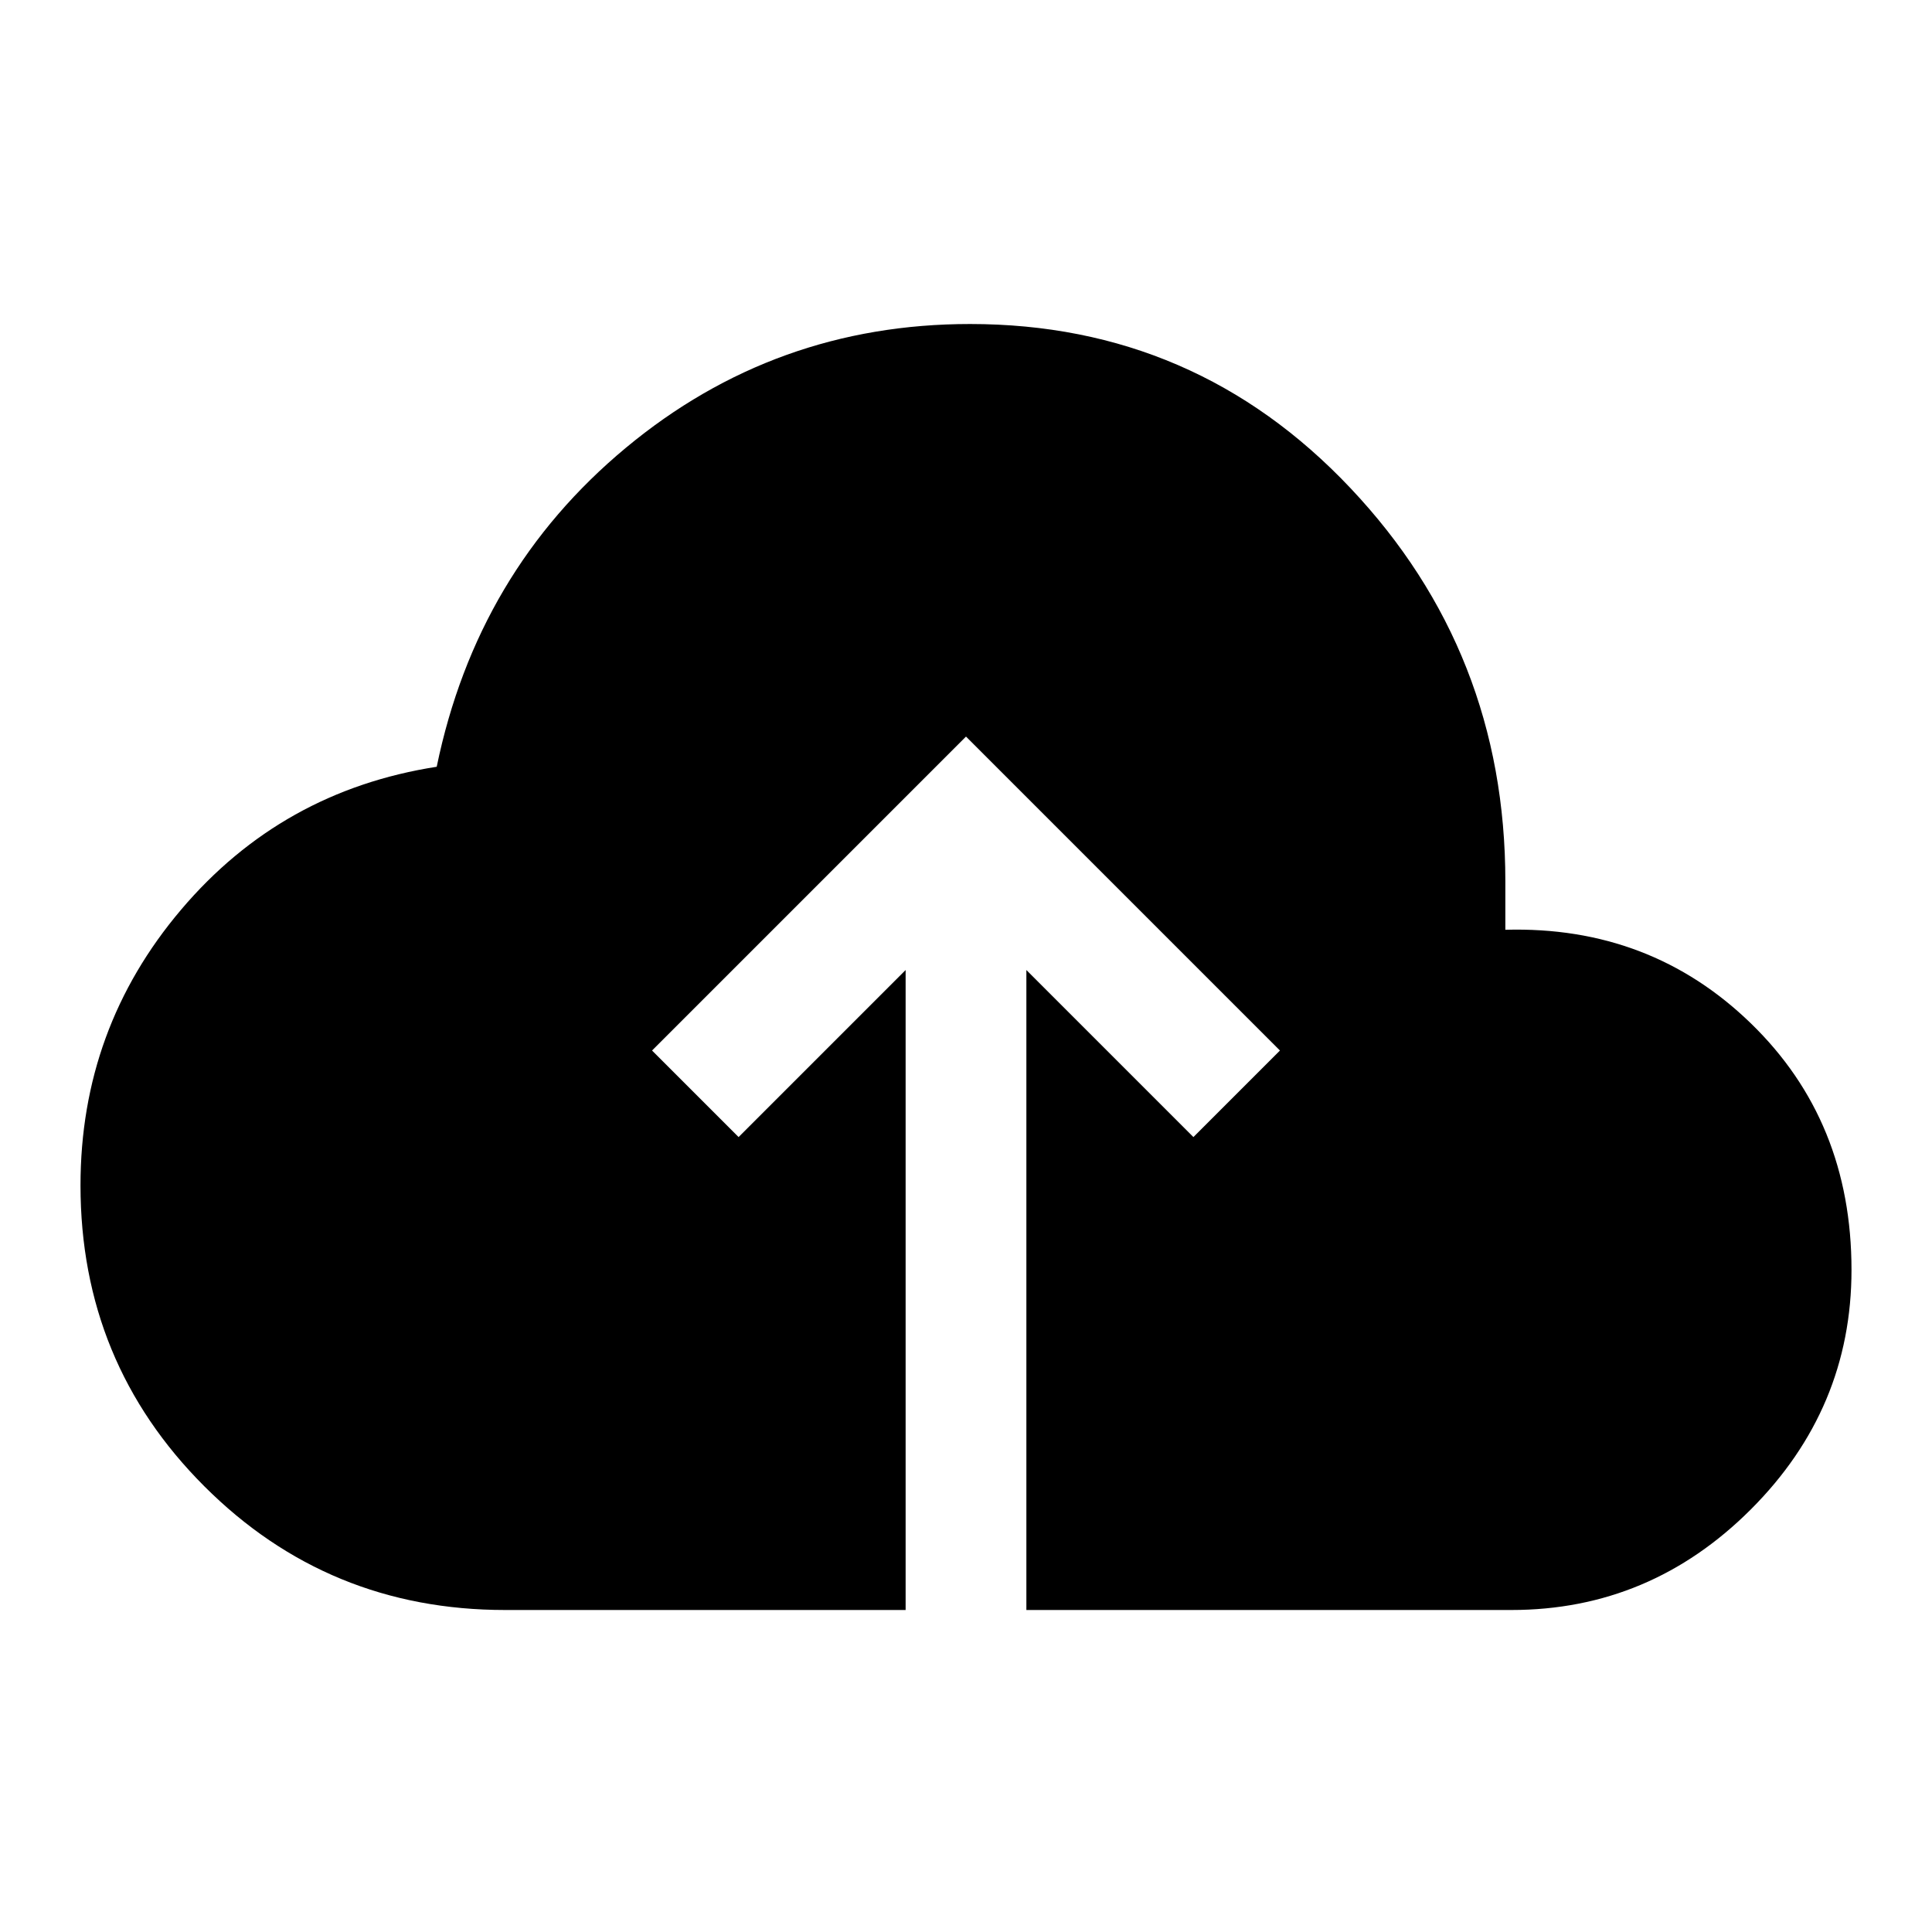
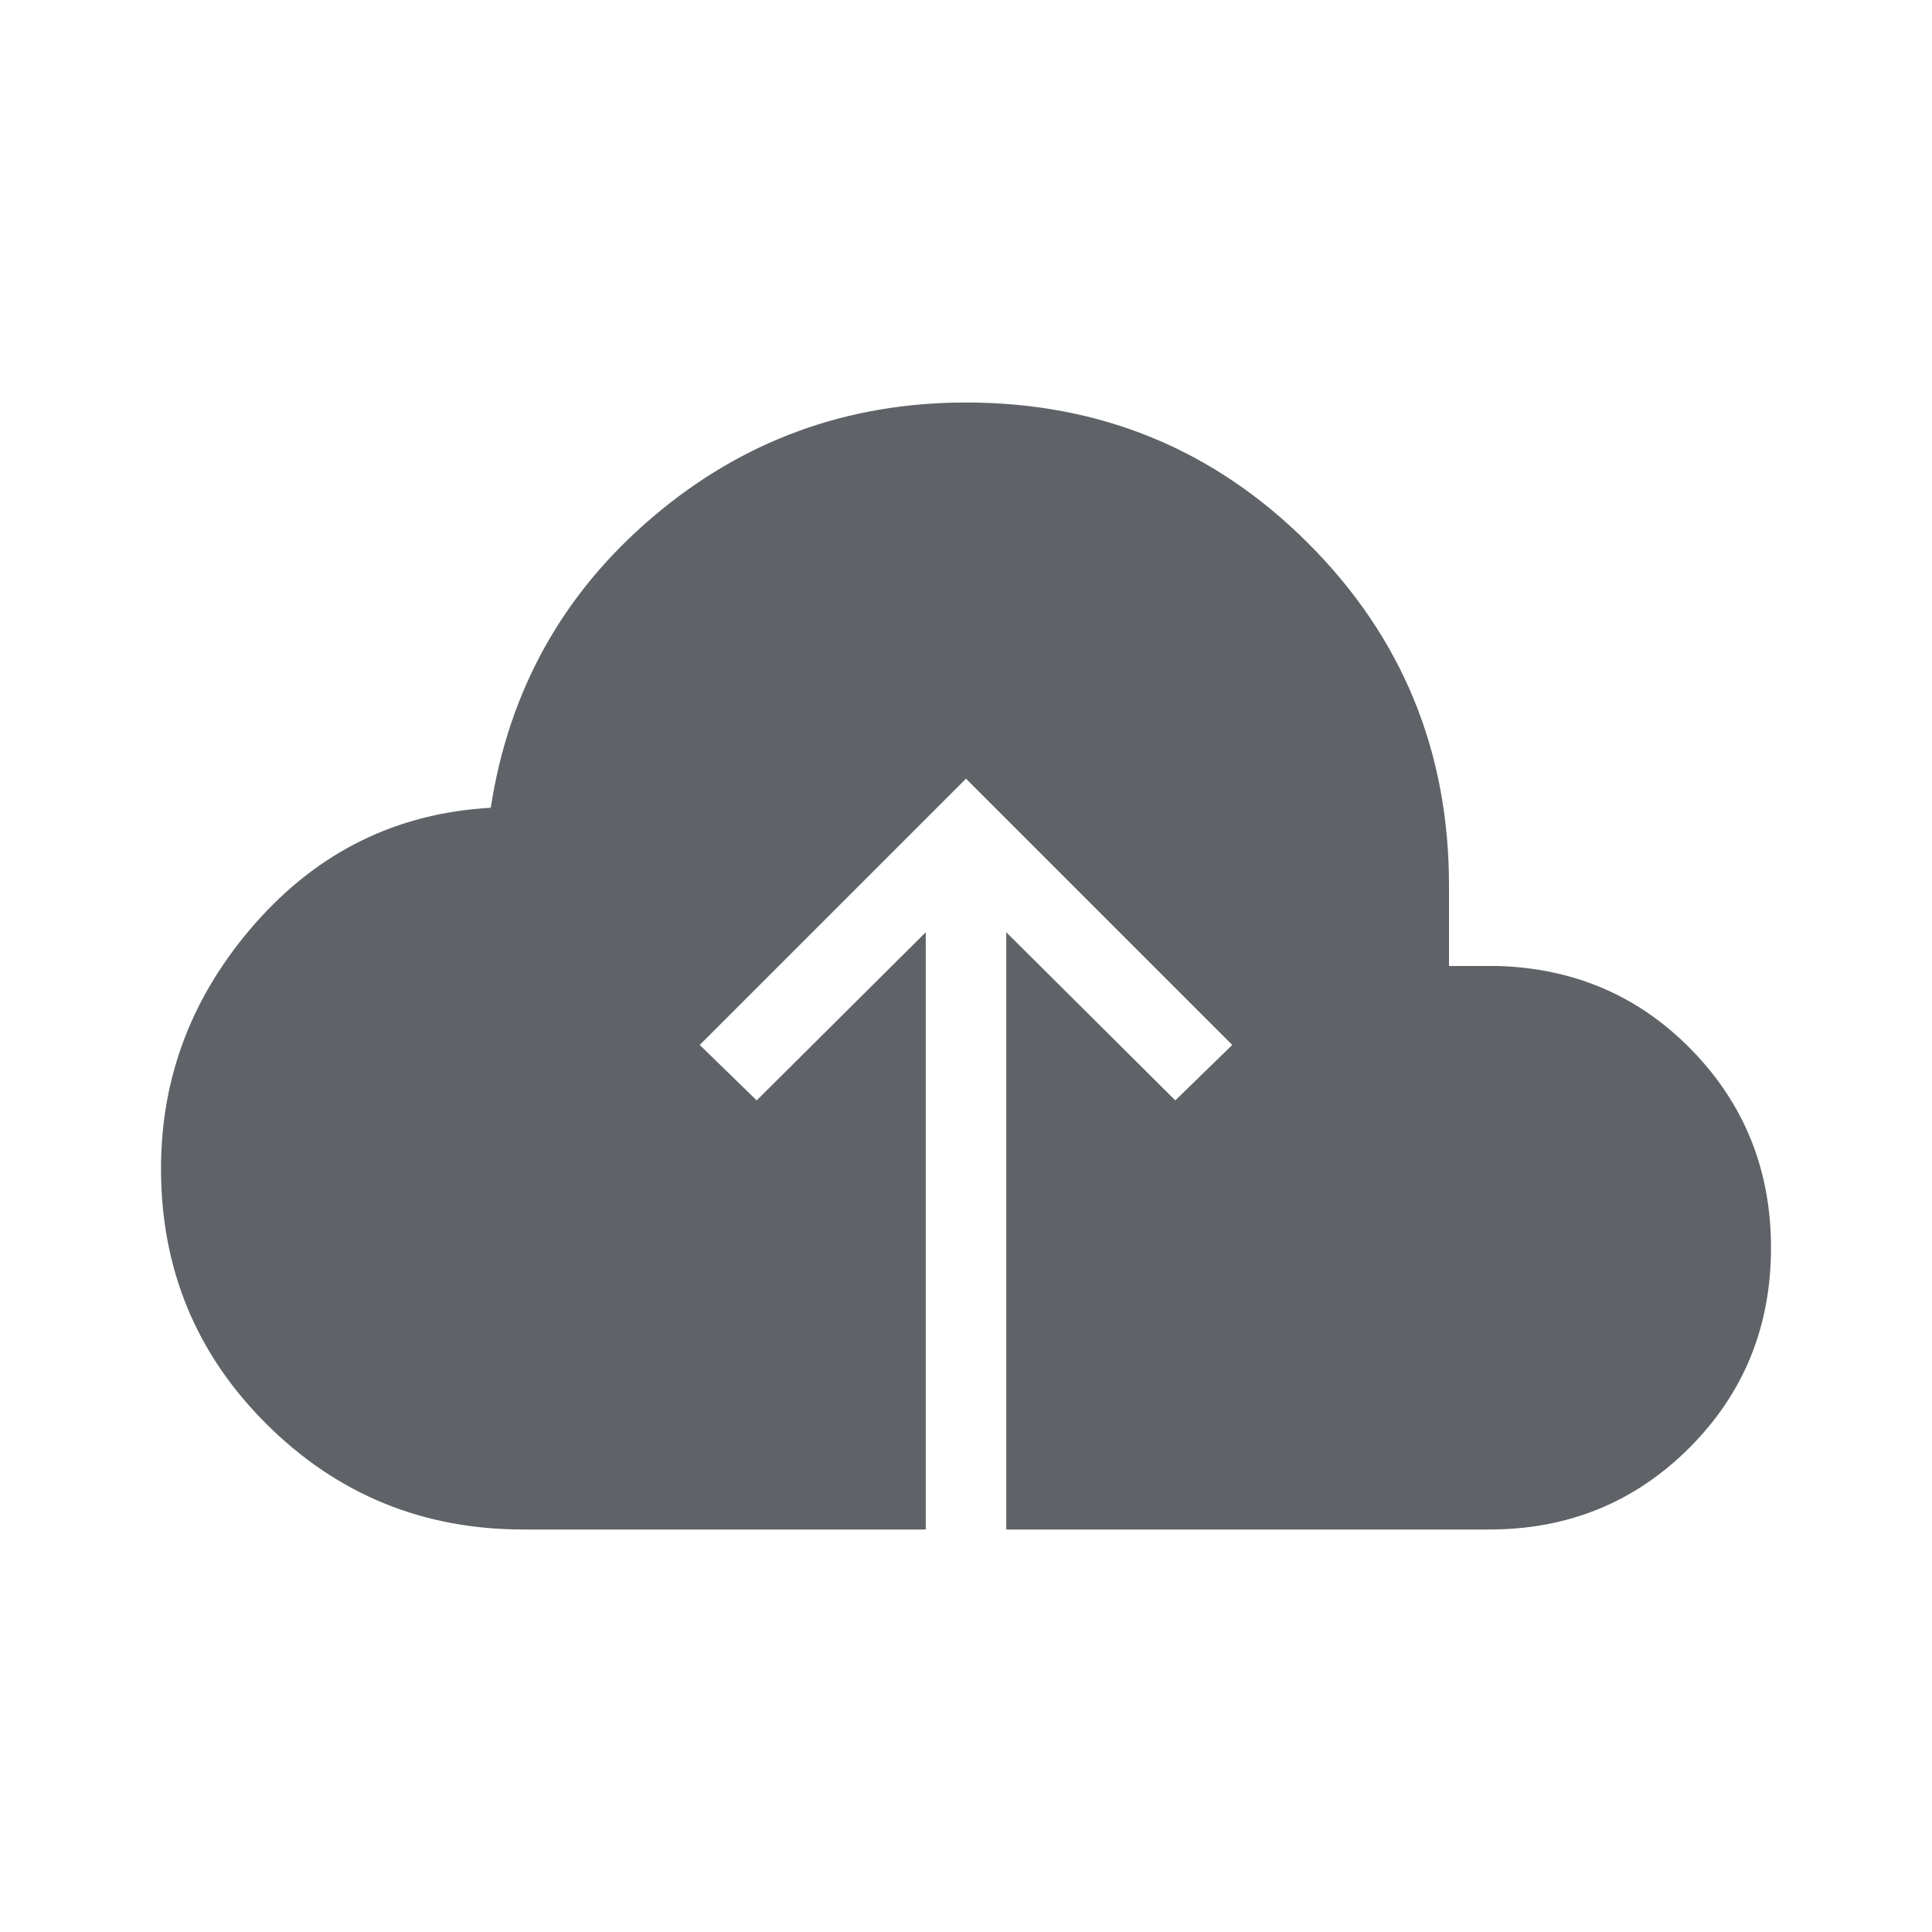
- <svg xmlns="http://www.w3.org/2000/svg" height="48" viewBox="0 -960 960 960" width="48">
-   <path d="M450-160H251q-88 0-149.5-61.5T40-371q0-78 50-137t127-71q20-97 94-158.5T482-799q112 0 189 81.5T748-522v24q72-2 122 46.5T920-329q0 69-50 119t-119 50H510v-318l83 83 43-43-156-156-156 156 43 43 83-83v318Z" />
+ <svg xmlns="http://www.w3.org/2000/svg" height="24px" viewBox="0 -960 960 960" width="24px" fill="#5f6368">
+   <path d="M460-200H260q-74.85 0-127.42-52.23Q80-304.46 80-379.31q0-68.77 47-122.07 47-53.31 116.85-57.24Q257.31-646 324.23-703q66.92-57 155.77-57 100.08 0 170.04 69.96T720-520v40h24.62q57.46 1.85 96.42 42.19Q880-397.46 880-340q0 58.85-40.58 99.42Q798.85-200 740-200H500v-296.77l84 83.54 28.31-27.54L480-573.08 347.69-440.77 376-413.23l84-83.54V-200Z" />
</svg>
